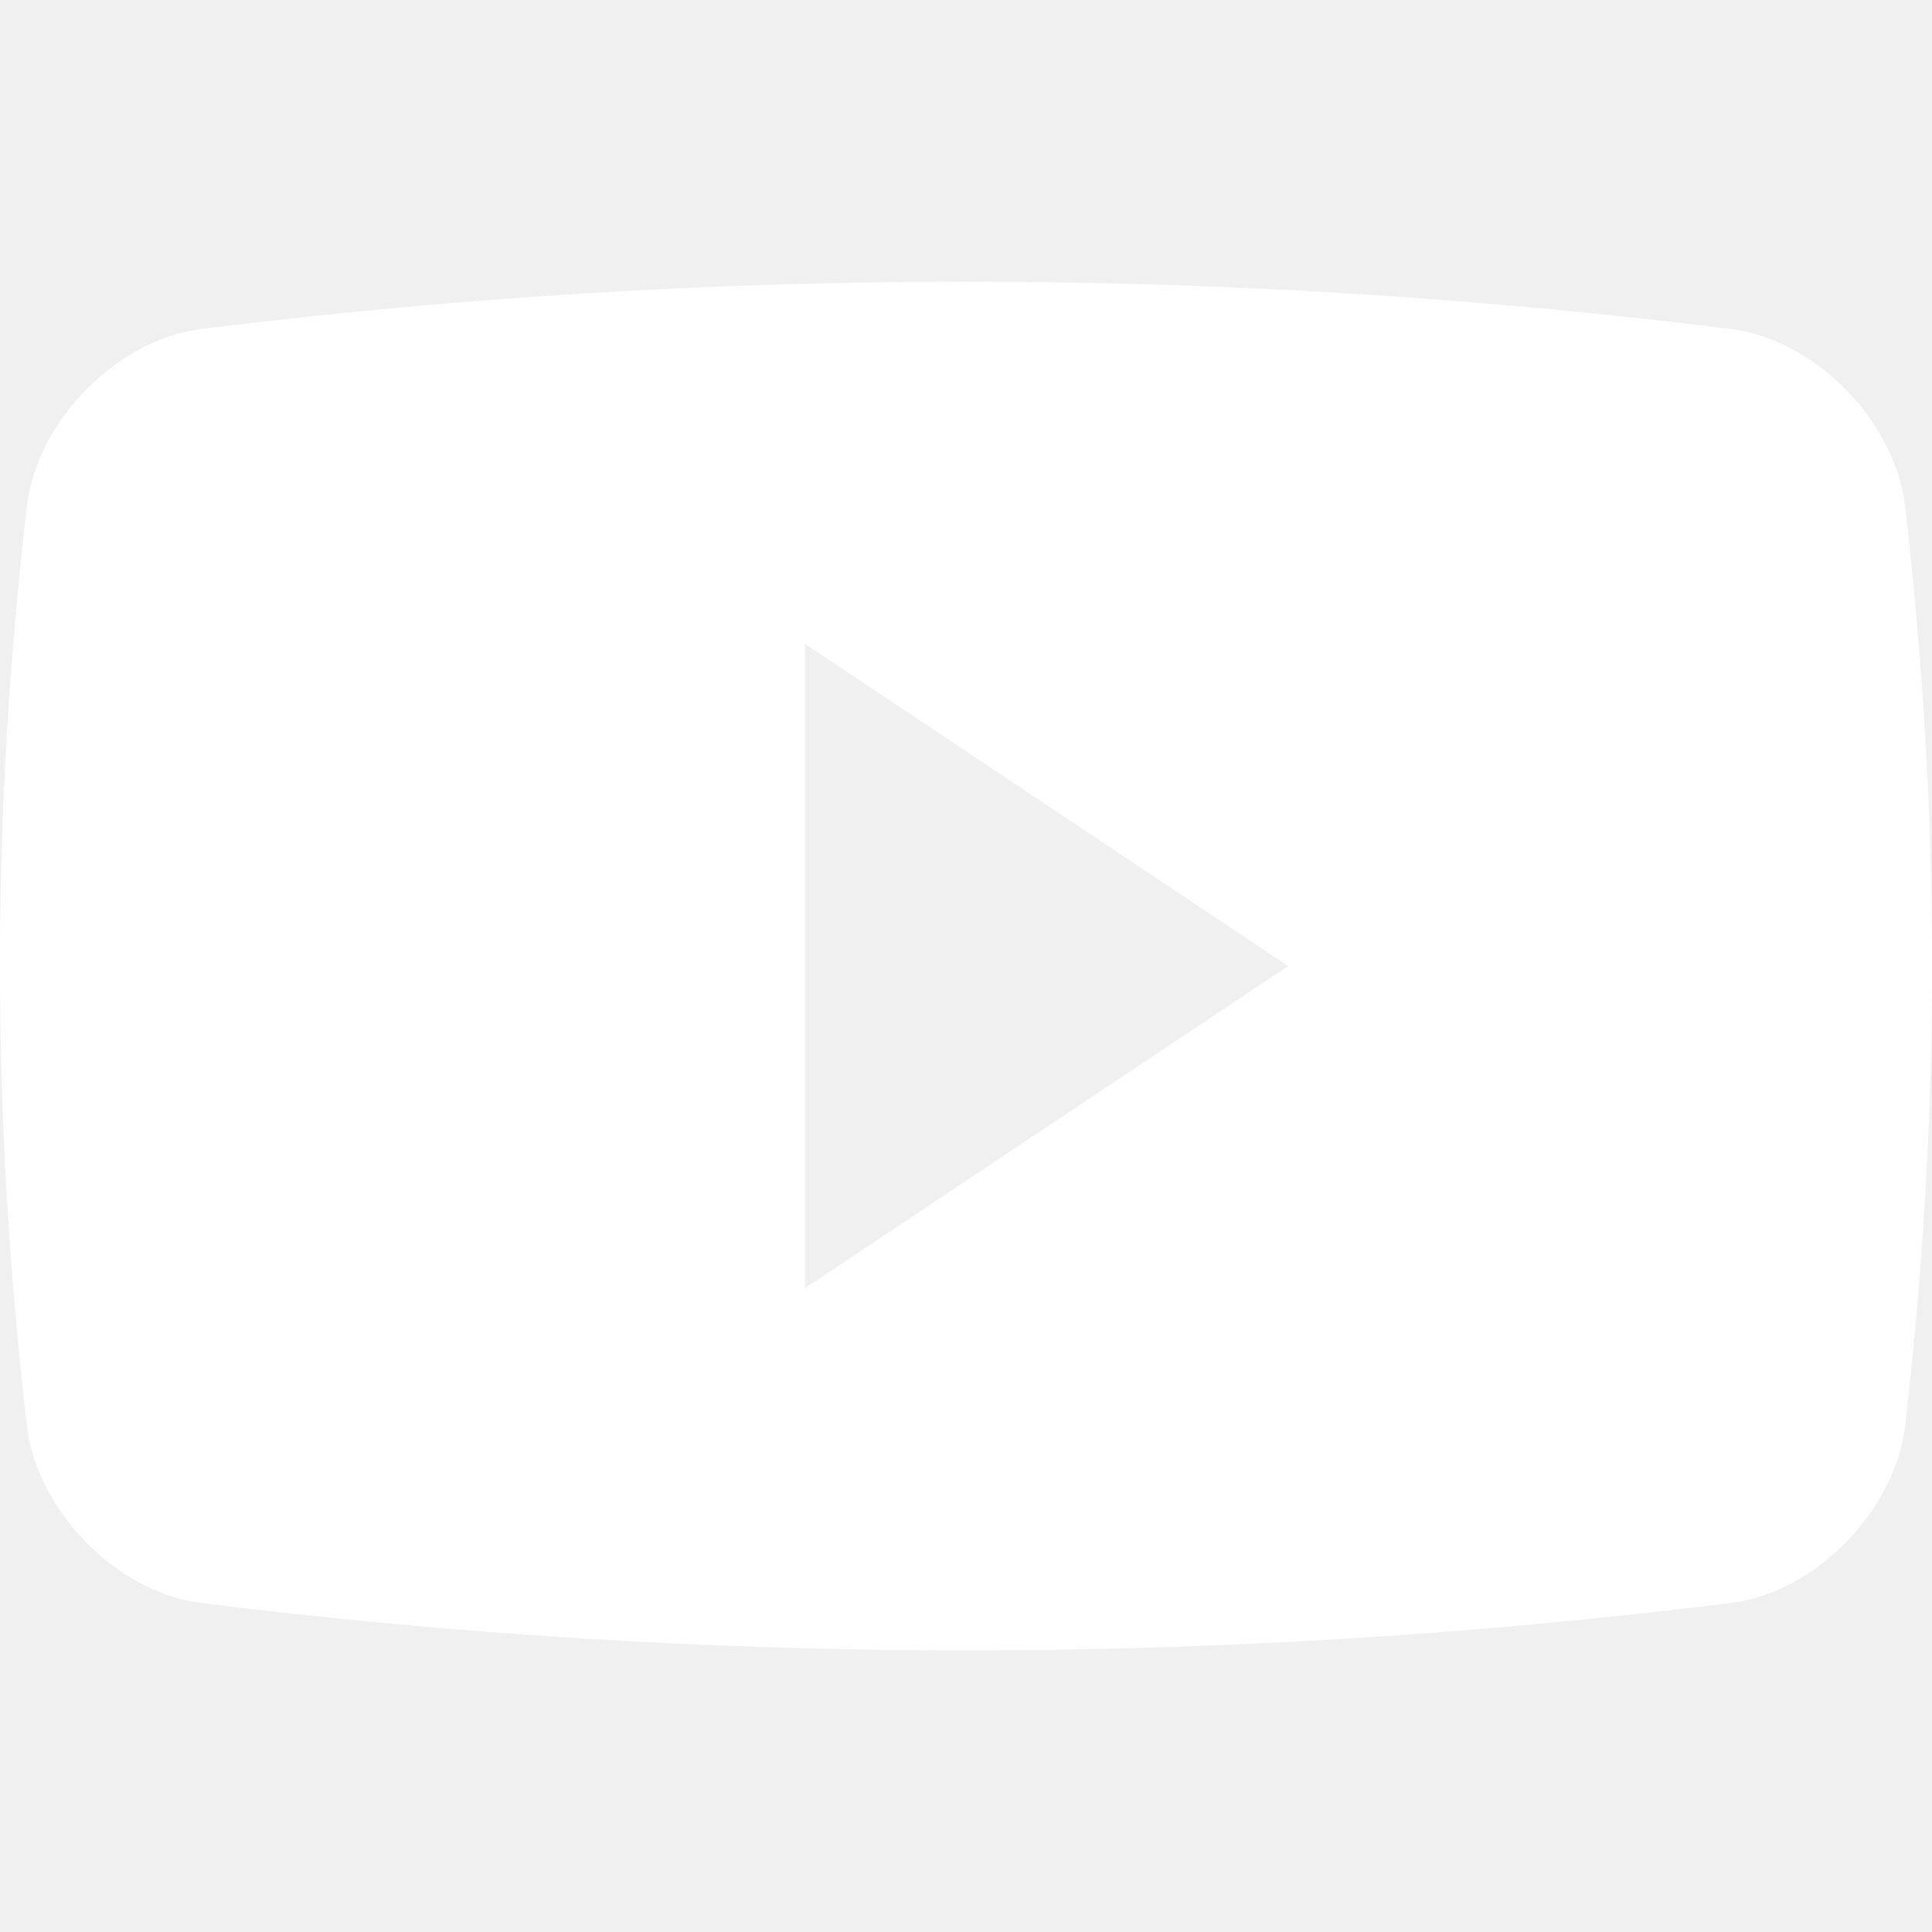
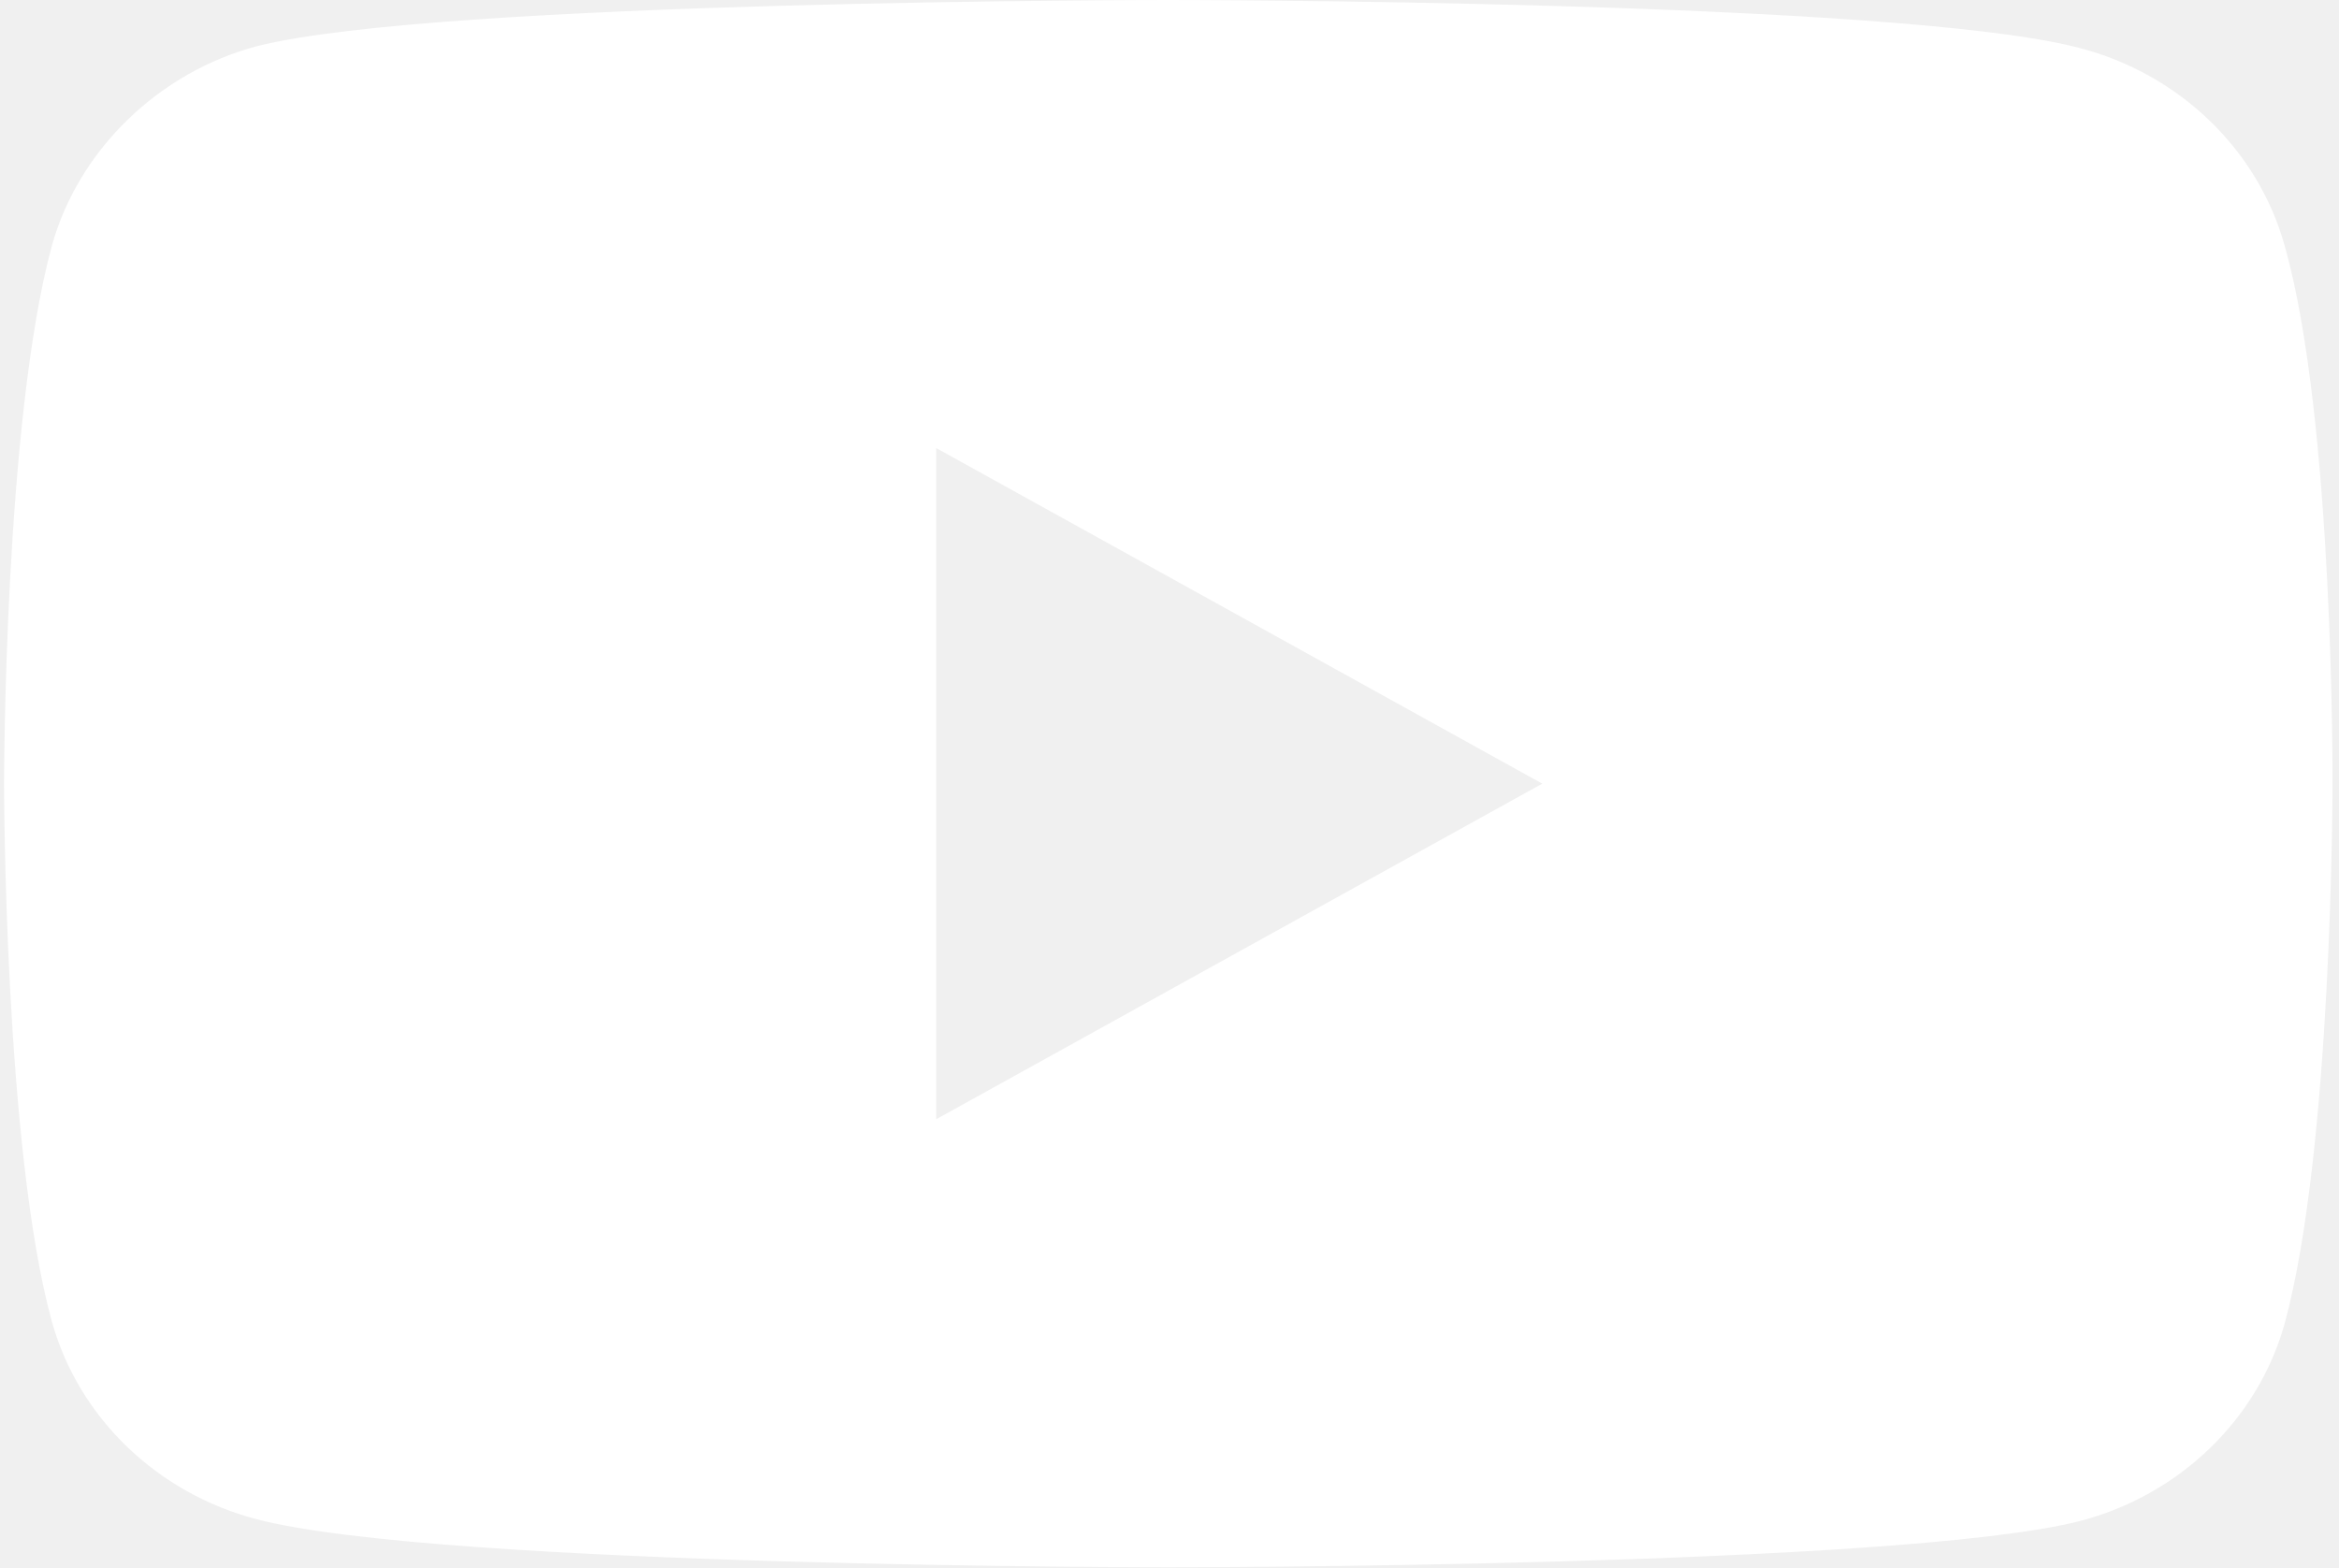
- <svg xmlns="http://www.w3.org/2000/svg" width="18" height="18" viewBox="0 0 18 18" fill="none">
-   <g clip-path="url(#clip0_1343_5984)">
-     <path d="M17.749 4.711C17.655 3.923 16.912 3.167 16.135 3.066C11.396 2.477 6.603 2.477 1.866 3.066C1.088 3.167 0.345 3.923 0.251 4.711C-0.084 7.6 -0.084 10.401 0.251 13.289C0.345 14.077 1.088 14.833 1.866 14.934C6.603 15.523 11.396 15.523 16.135 14.934C16.912 14.834 17.655 14.077 17.749 13.289C18.084 10.401 18.084 7.6 17.749 4.711ZM7.5 12.001V6L12 9.001L7.5 12.001Z" fill="white" />
-   </g>
-   <defs>
-     <clipPath id="clip0_1343_5984">
-       <rect width="18" height="18" fill="white" />
-     </clipPath>
-   </defs>
+ <svg xmlns="http://www.w3.org/2000/svg" width="194" height="130" viewBox="0 0 194 130" fill="none">
+   <path d="M189.482 20.342C187.257 12.388 180.734 6.117 172.461 3.975C157.349 0 96.897 0 96.897 0C96.897 0 36.448 0 21.335 3.825C13.222 5.964 6.539 12.389 4.314 20.342C0.337 34.87 0.337 65 0.337 65C0.337 65 0.337 95.282 4.314 109.658C6.542 117.611 13.063 123.882 21.336 126.023C36.607 130 96.899 130 96.899 130C96.899 130 157.349 130 172.461 126.175C180.735 124.035 187.257 117.764 189.485 109.811C193.461 95.282 193.461 65.153 193.461 65.153C193.461 65.153 193.62 34.87 189.482 20.342V20.342ZM77.651 92.835V37.165L127.919 65L77.651 92.835Z" fill="white" />
</svg>
